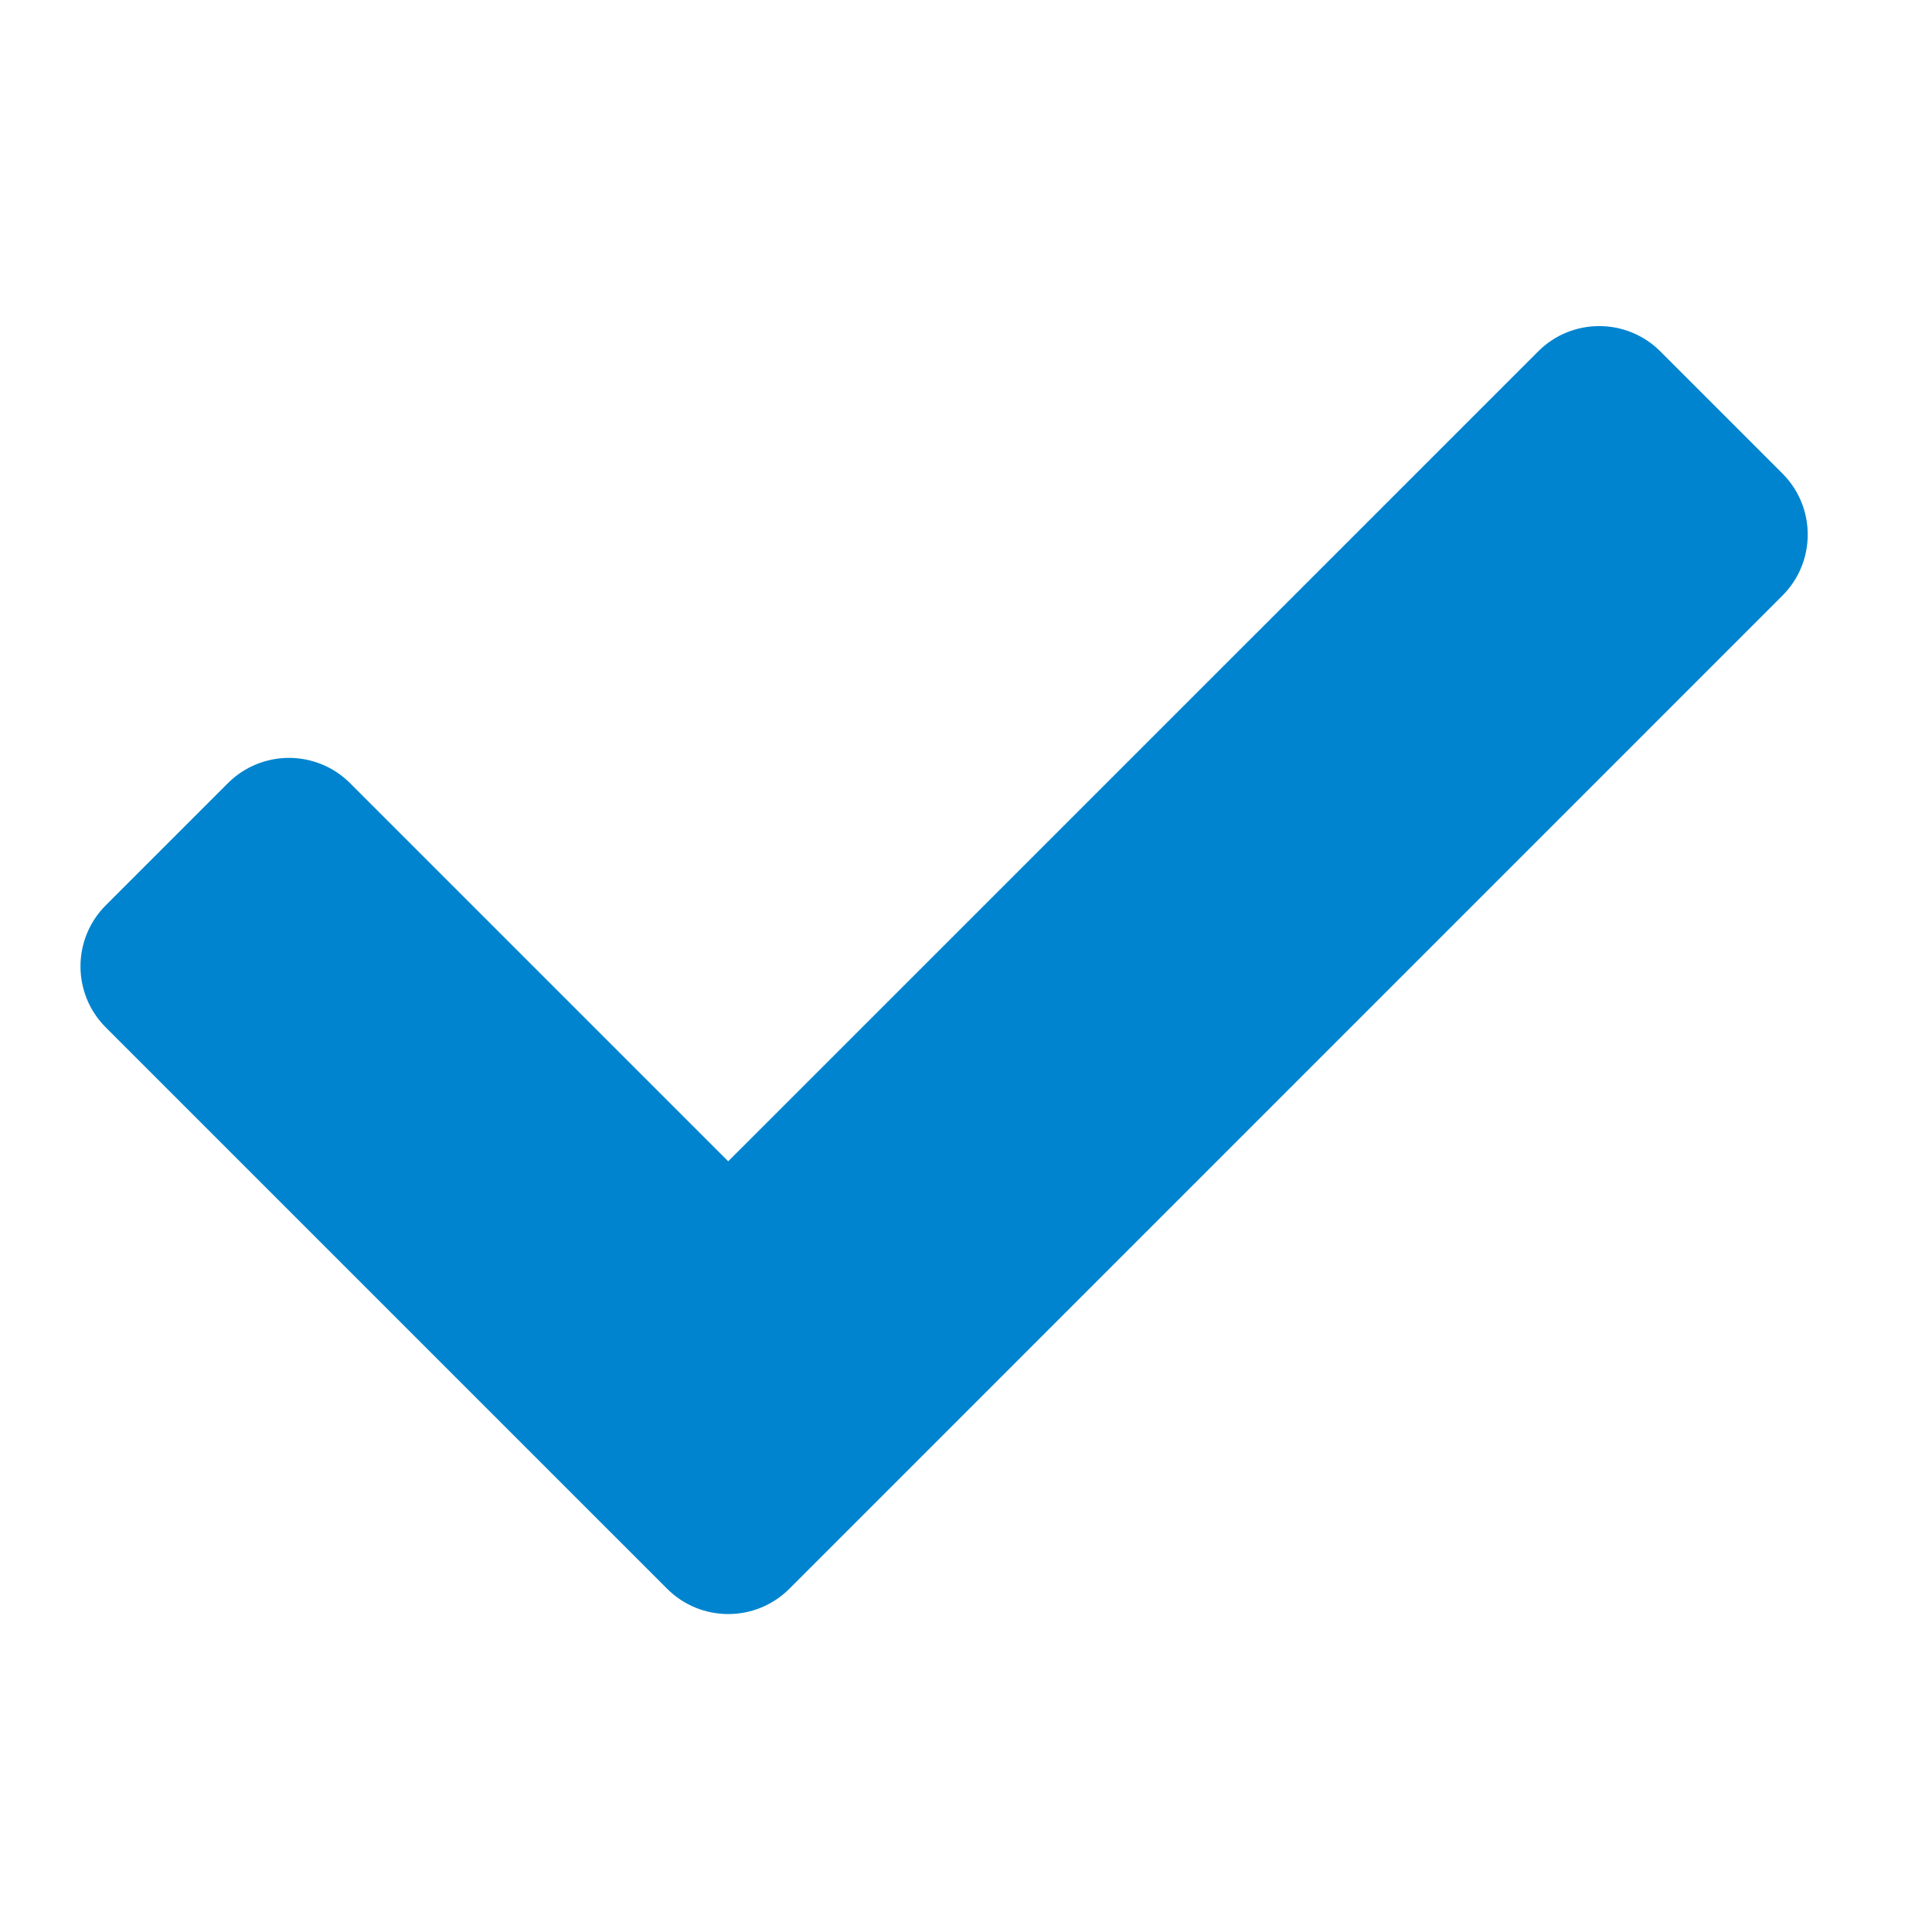
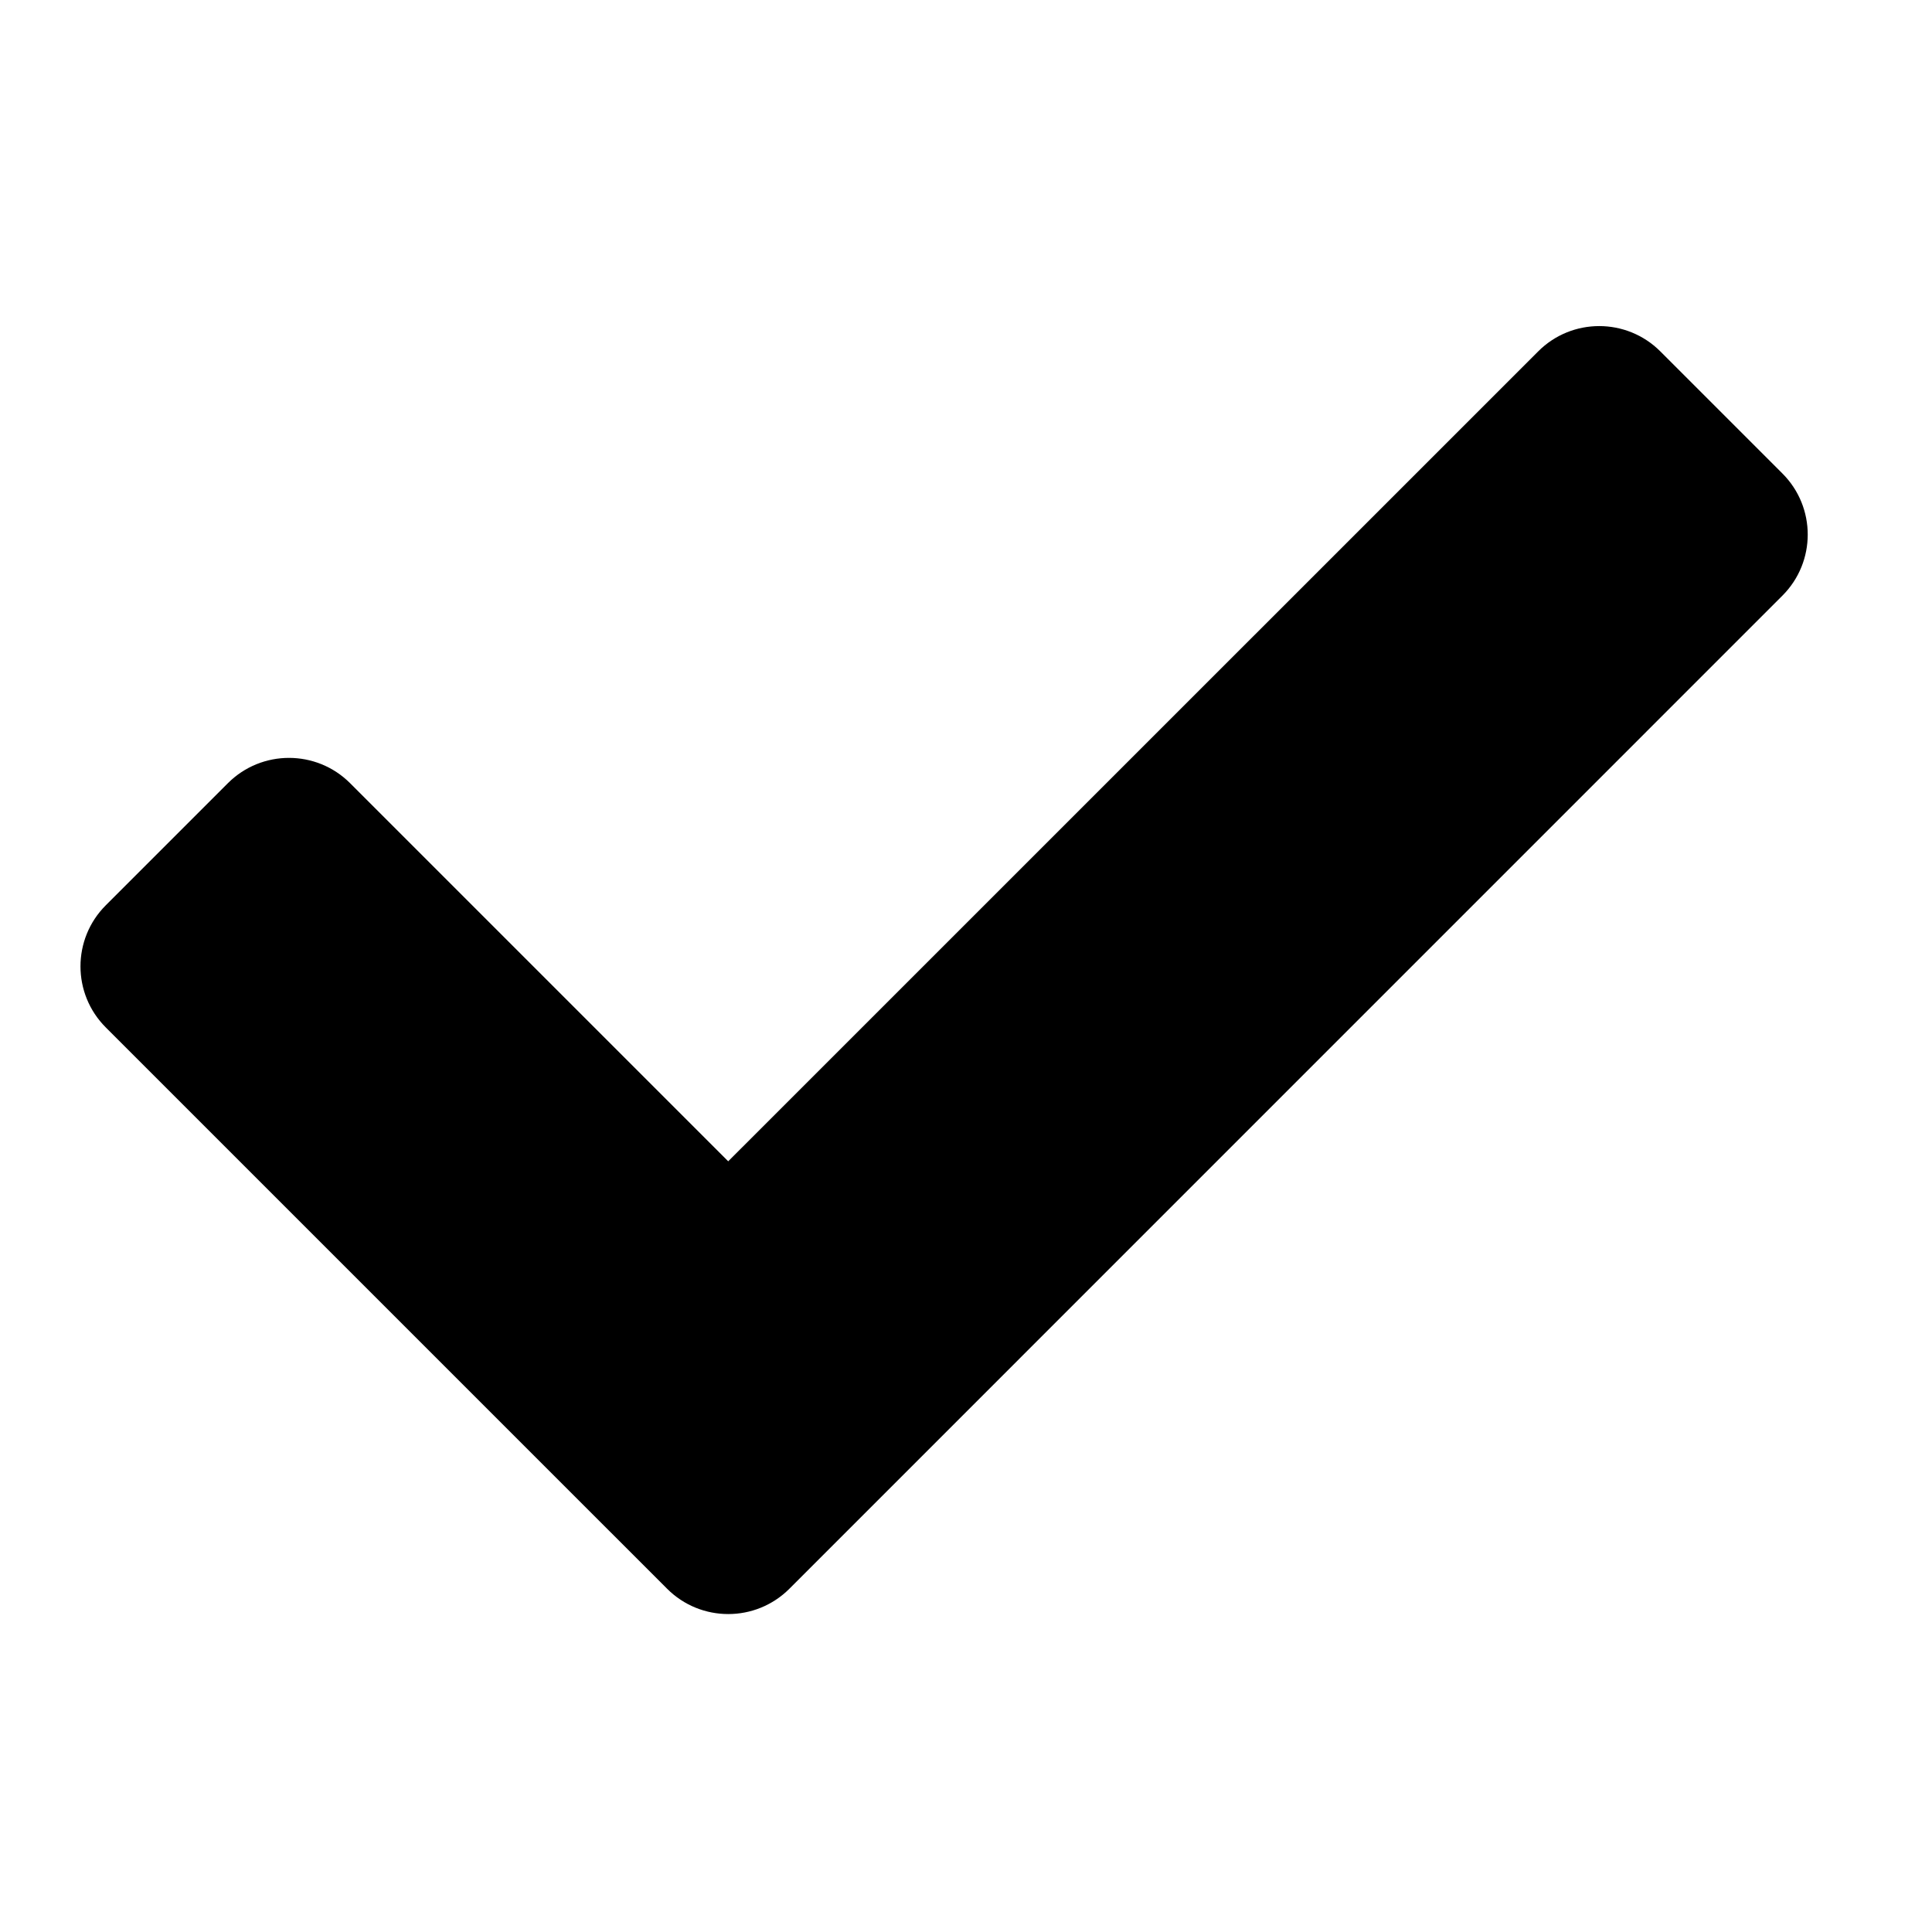
- <svg xmlns="http://www.w3.org/2000/svg" width="24" height="24" viewBox="0 0 24 24" fill="none">
-   <path d="M8.287 19.736L1.314 12.763C0.895 12.344 0.895 11.665 1.314 11.246L2.831 9.729C3.25 9.31 3.93 9.31 4.349 9.729L9.046 14.426L19.108 4.365C19.526 3.946 20.206 3.946 20.625 4.365L22.142 5.882C22.561 6.301 22.561 6.98 22.142 7.399L9.805 19.737C9.386 20.155 8.706 20.155 8.287 19.736Z" fill="#0184CF" />
+ <svg xmlns="http://www.w3.org/2000/svg" width="24" height="24" viewBox="0 0 24 24">
+   <path d="M8.287 19.736L1.314 12.763C0.895 12.344 0.895 11.665 1.314 11.246L2.831 9.729C3.25 9.31 3.93 9.31 4.349 9.729L9.046 14.426L19.108 4.365C19.526 3.946 20.206 3.946 20.625 4.365L22.142 5.882C22.561 6.301 22.561 6.98 22.142 7.399L9.805 19.737C9.386 20.155 8.706 20.155 8.287 19.736Z" />
</svg>
